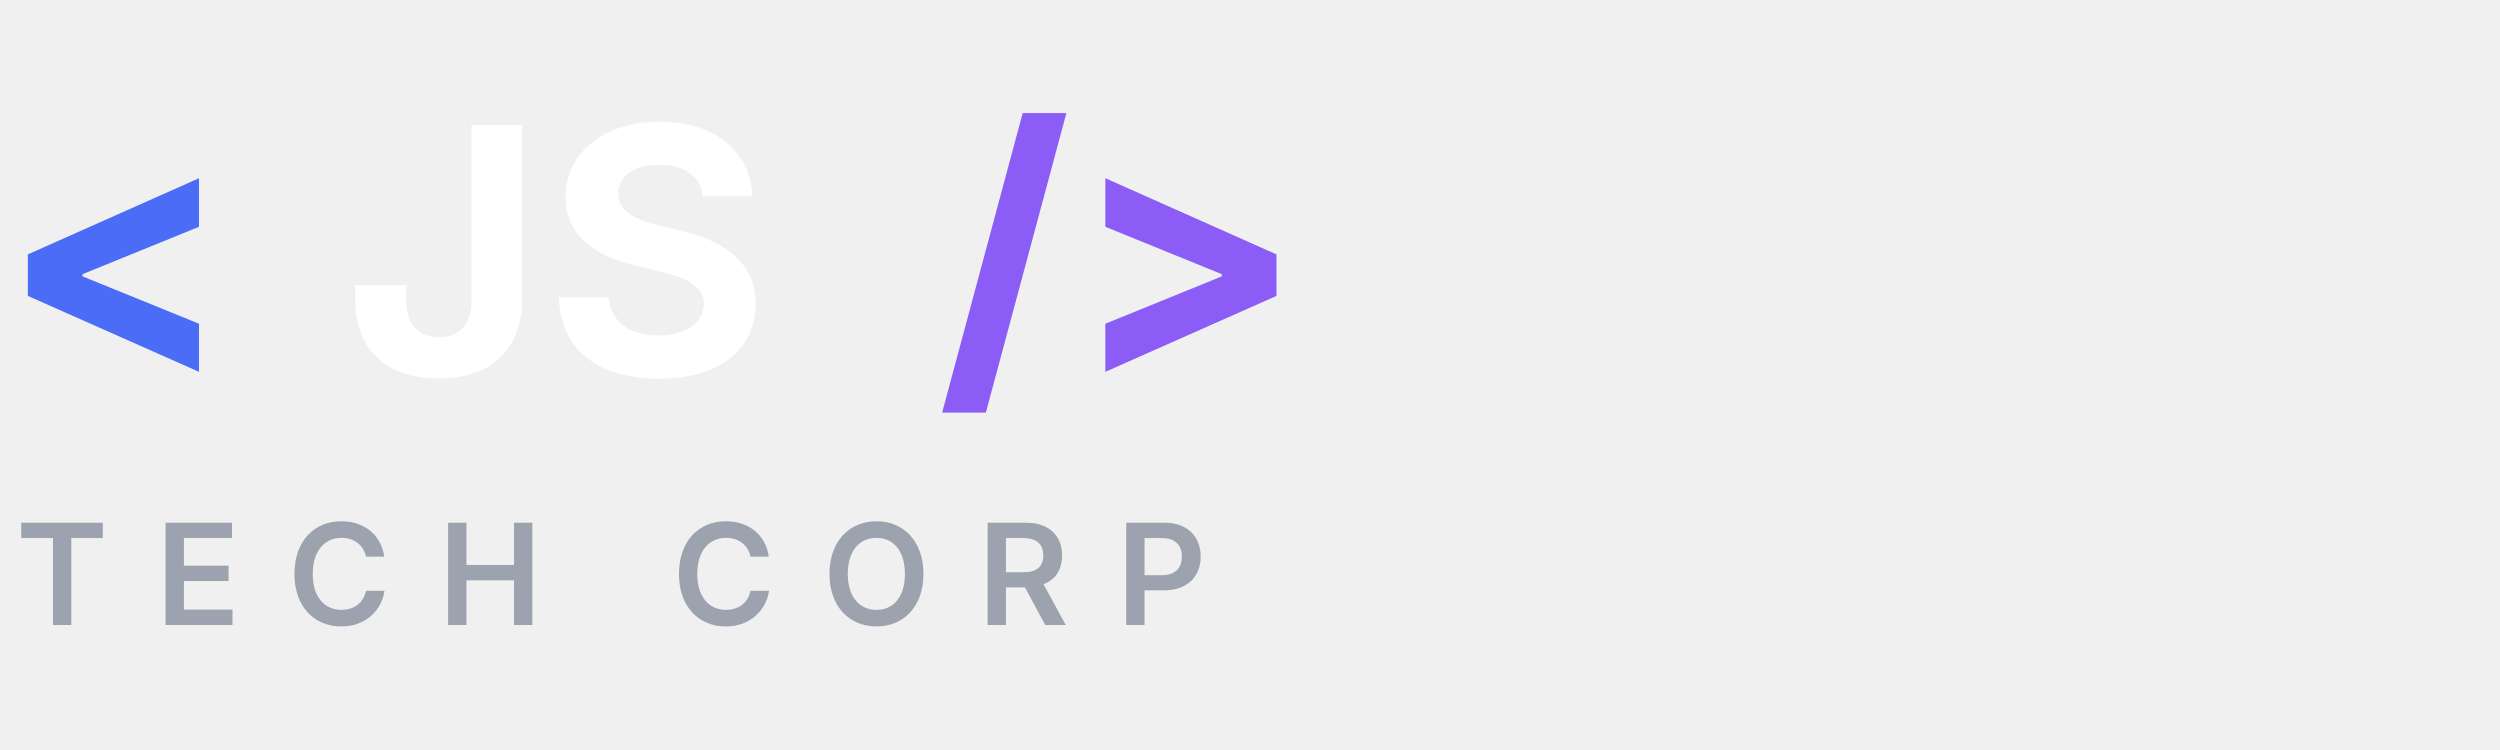
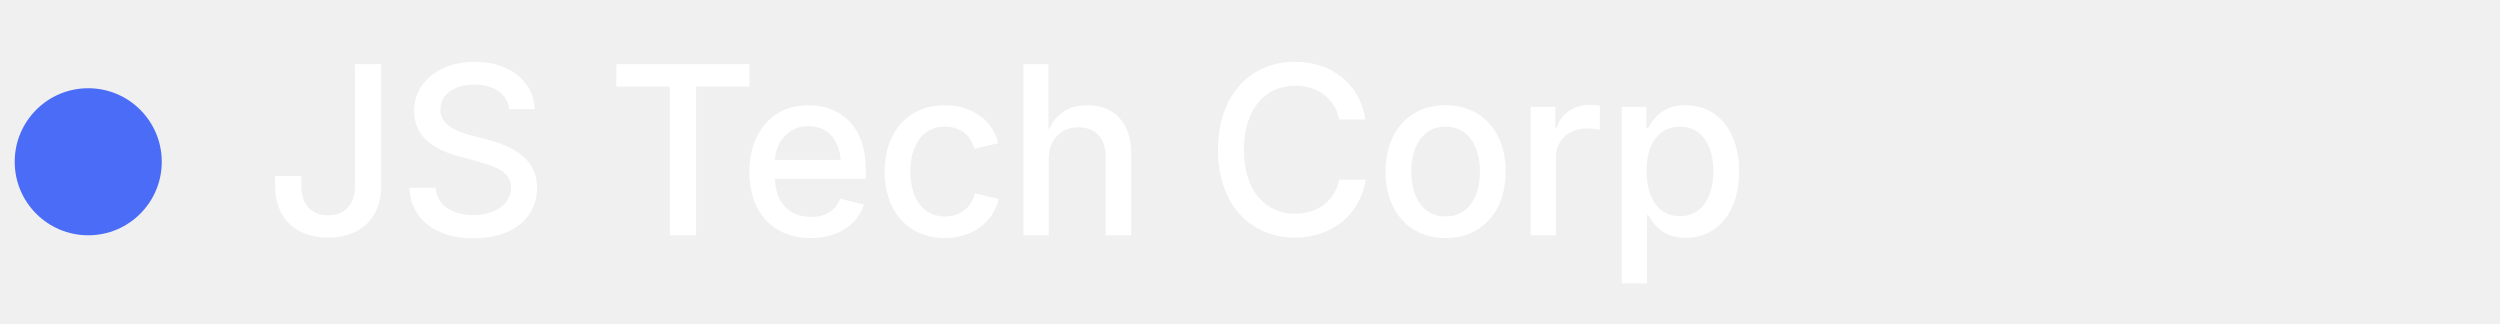
- <svg xmlns="http://www.w3.org/2000/svg" viewBox="0 0 160 48" width="160" height="48" role="img" aria-label="JS Tech Corp">
-   <text x="0" y="24" font-family="Space Grotesk, Inter, sans-serif" font-size="22" font-weight="700" fill="#4A6CF7">&lt;</text>
-   <text x="22" y="24" font-family="Space Grotesk, Inter, sans-serif" font-size="22" font-weight="700" fill="#FFFFFF">JS</text>
-   <text x="60" y="24" font-family="Space Grotesk, Inter, sans-serif" font-size="22" font-weight="700" fill="#8B5CF6">/&gt;</text>
-   <text x="1" y="40" font-family="Space Grotesk, Inter, sans-serif" font-size="9" font-weight="600" fill="#9CA3AF" letter-spacing="3">TECH CORP</text>
+ <svg xmlns="http://www.w3.org/2000/svg" viewBox="0 0 170 22" width="170" height="22" role="img" aria-label="JS Tech Corp">
+   <circle cx="6" cy="11" r="5" fill="#4A6CF7" />
+   <text x="18" y="16" font-family="Space Grotesk, Inter, sans-serif" font-size="16" font-weight="500" fill="#FFFFFF" letter-spacing="-0.2">JS Tech Corp</text>
</svg>
